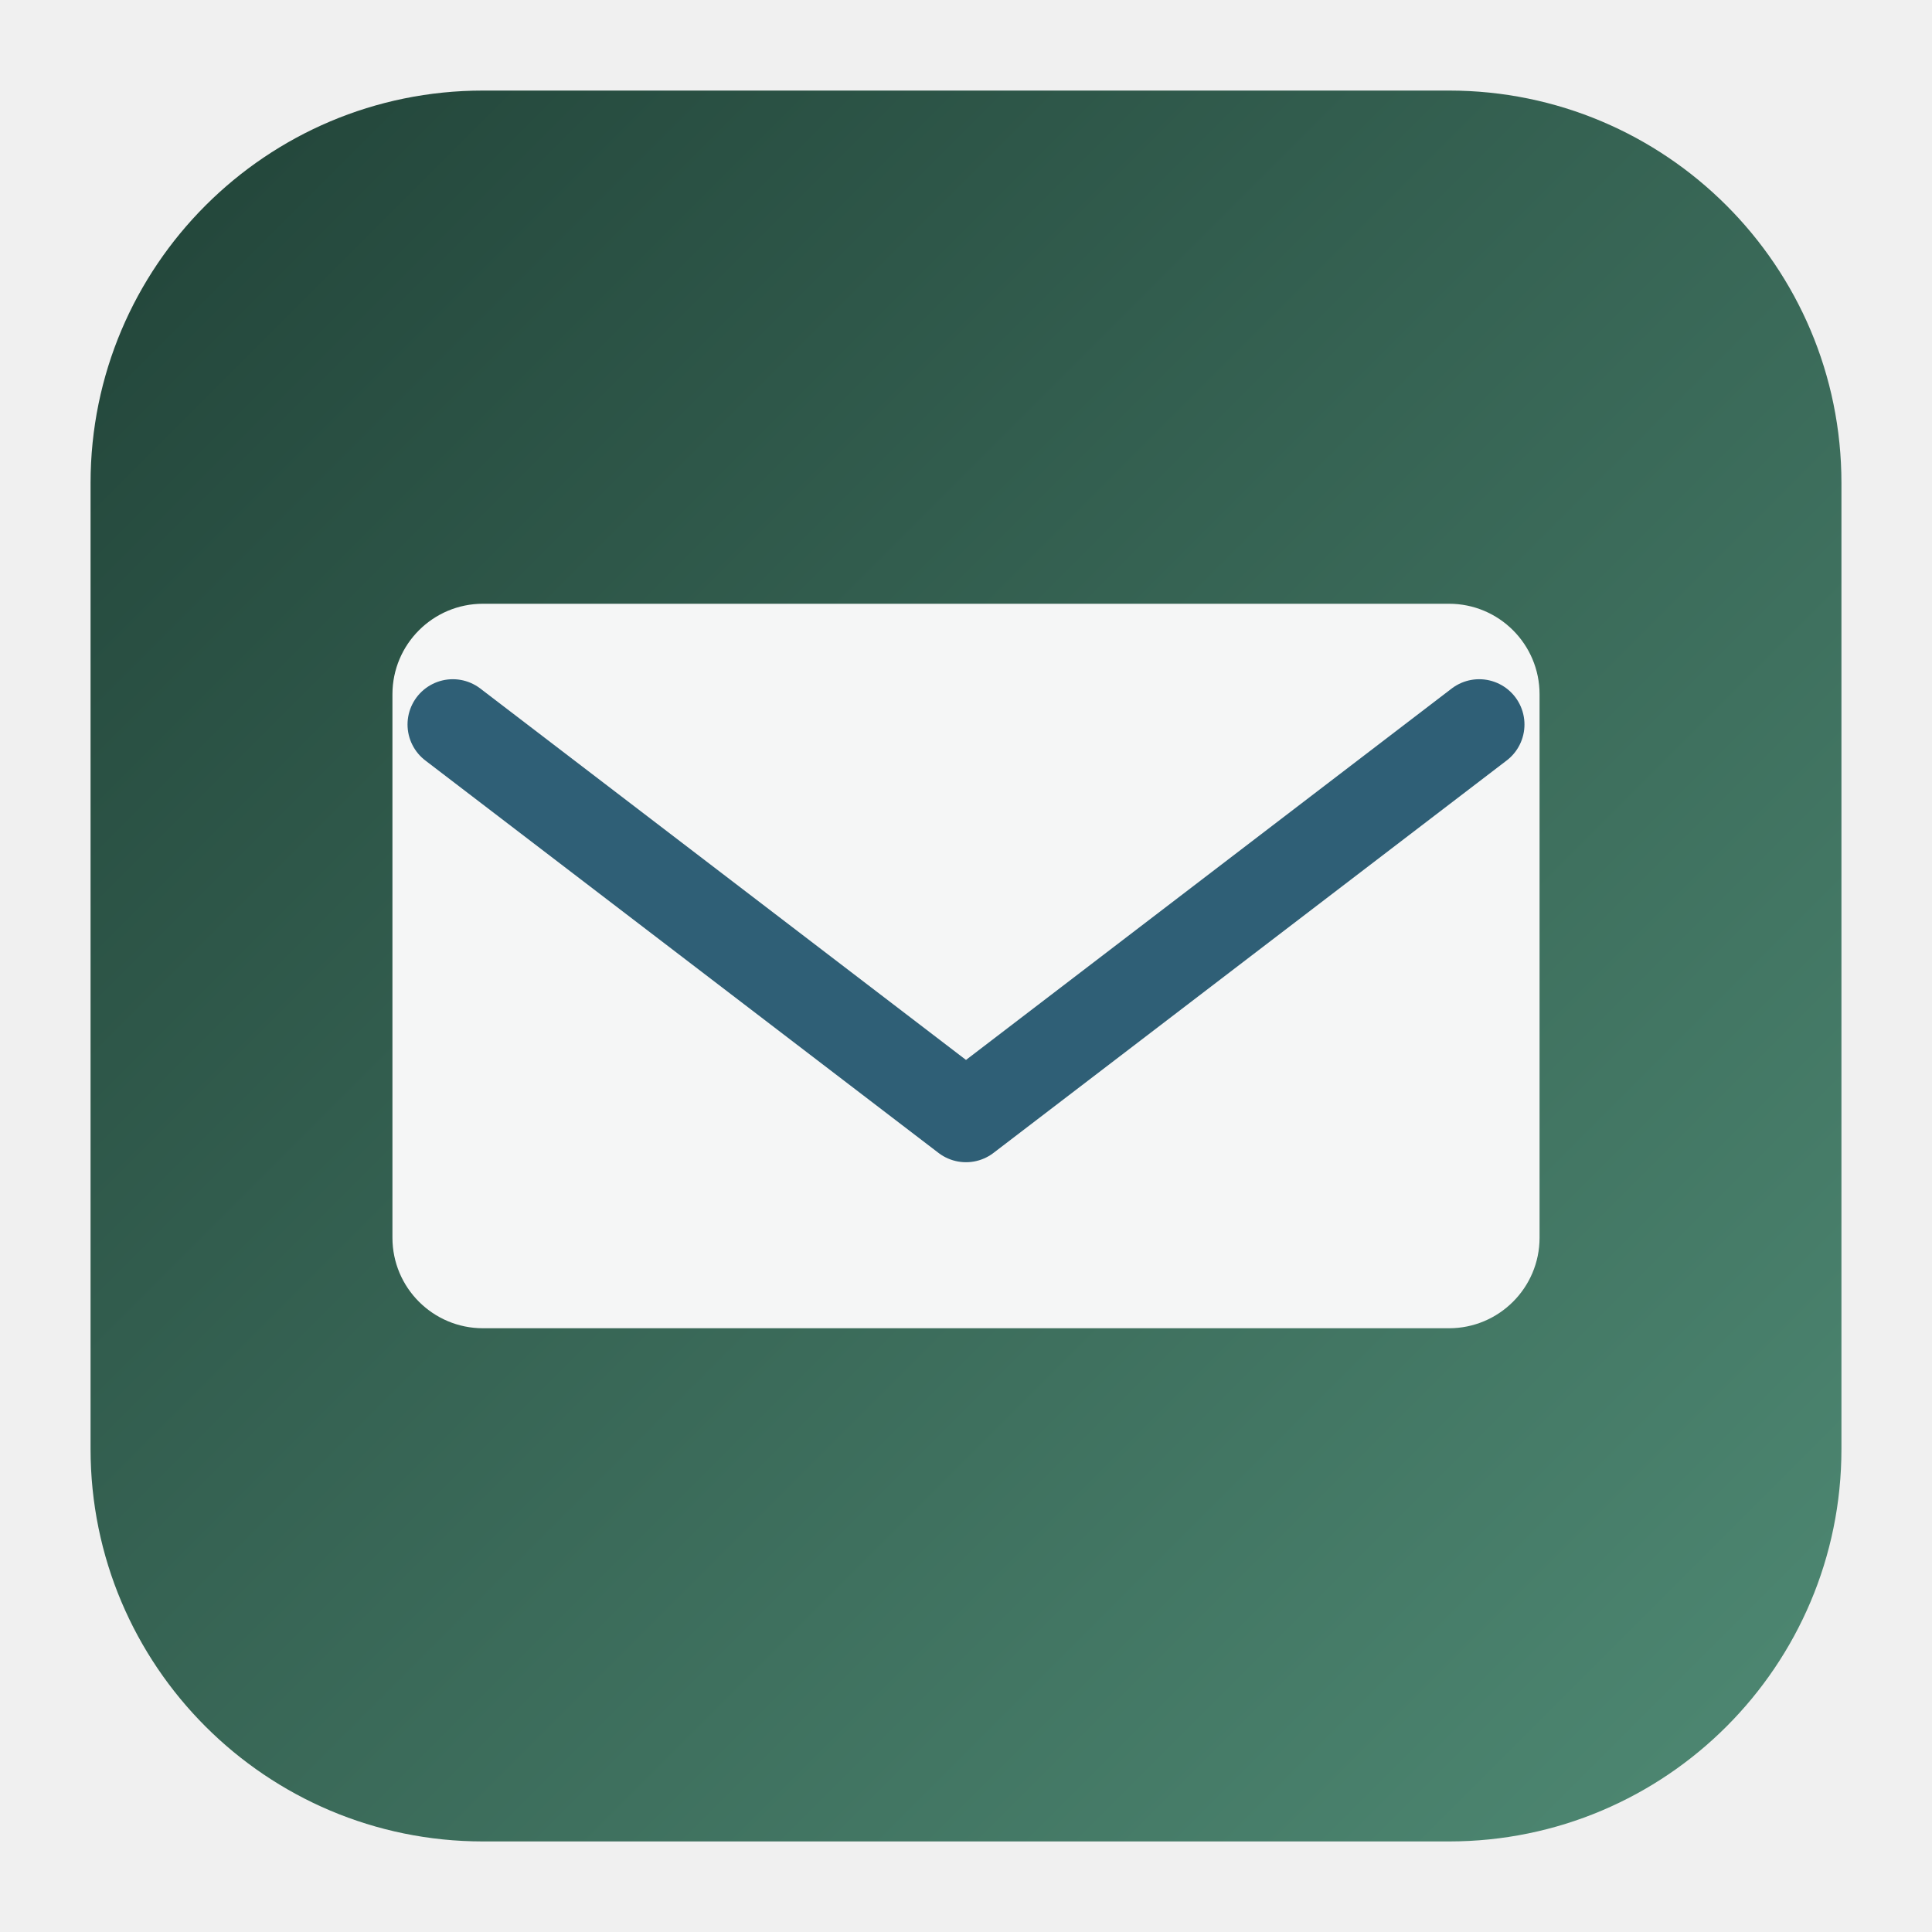
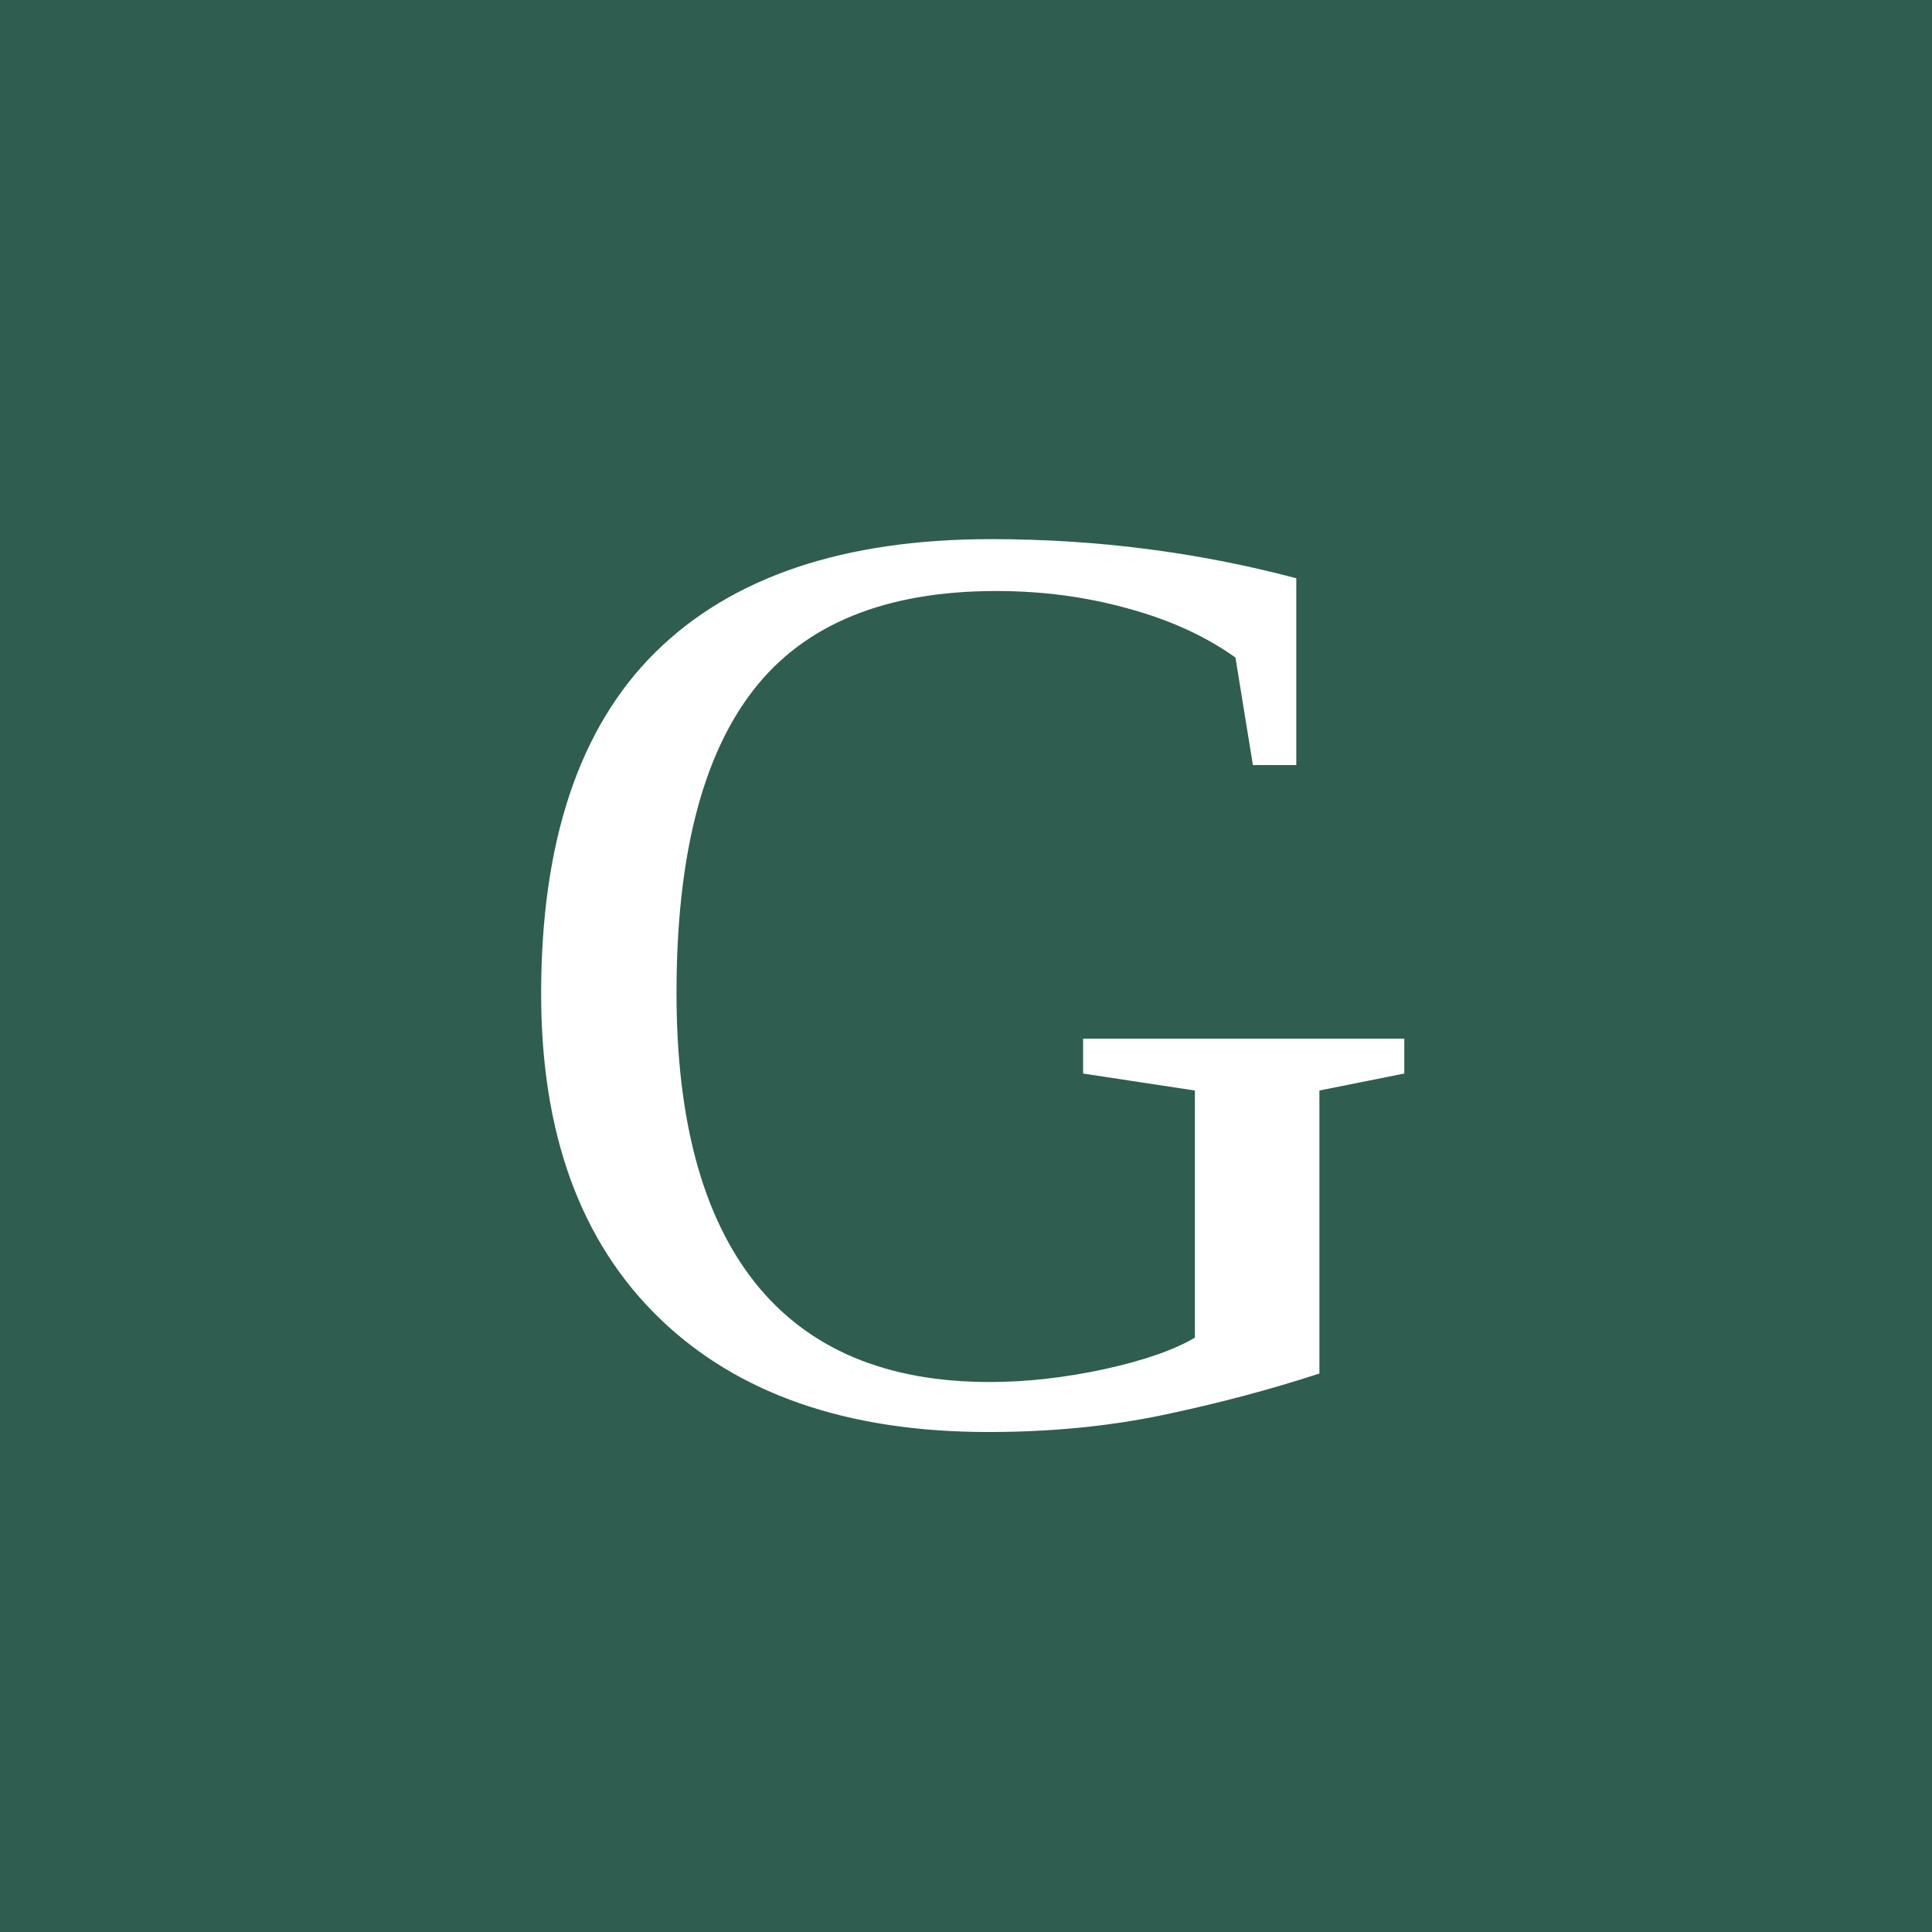
- <svg xmlns="http://www.w3.org/2000/svg" viewBox="0 0 64 64" role="img" aria-labelledby="faviconTitle">
-   <defs>
-     <linearGradient id="bgGradient" x1="0%" y1="0%" x2="100%" y2="100%">
-       <stop offset="0%" stop-color="#214338" />
-       <stop offset="100%" stop-color="#4f8a74" />
-     </linearGradient>
-   </defs>
-   <rect x="3" y="3" width="58" height="58" rx="13" fill="url(#bgGradient)" />
-   <path d="M16 20h32a3 3 0 0 1 3 3v18a3 3 0 0 1-3 3H16a3 3 0 0 1-3-3V23a3 3 0 0 1 3-3Z" fill="#f5f6f6" />
-   <path d="m15 24 17 13L49 24" fill="none" stroke="#2f5f76" stroke-width="3" stroke-linecap="round" stroke-linejoin="round" />
+ <svg xmlns="http://www.w3.org/2000/svg" width="64" height="64" viewBox="0 0 64 64" role="img" aria-labelledby="faviconTitle">
+   <rect width="64" height="64" fill="#2f5d50" />
+   <text x="32" y="47" text-anchor="middle" font-family="Georgia, 'Times New Roman', serif" font-size="44" font-weight="500" fill="#ffffff">G</text>
</svg>
